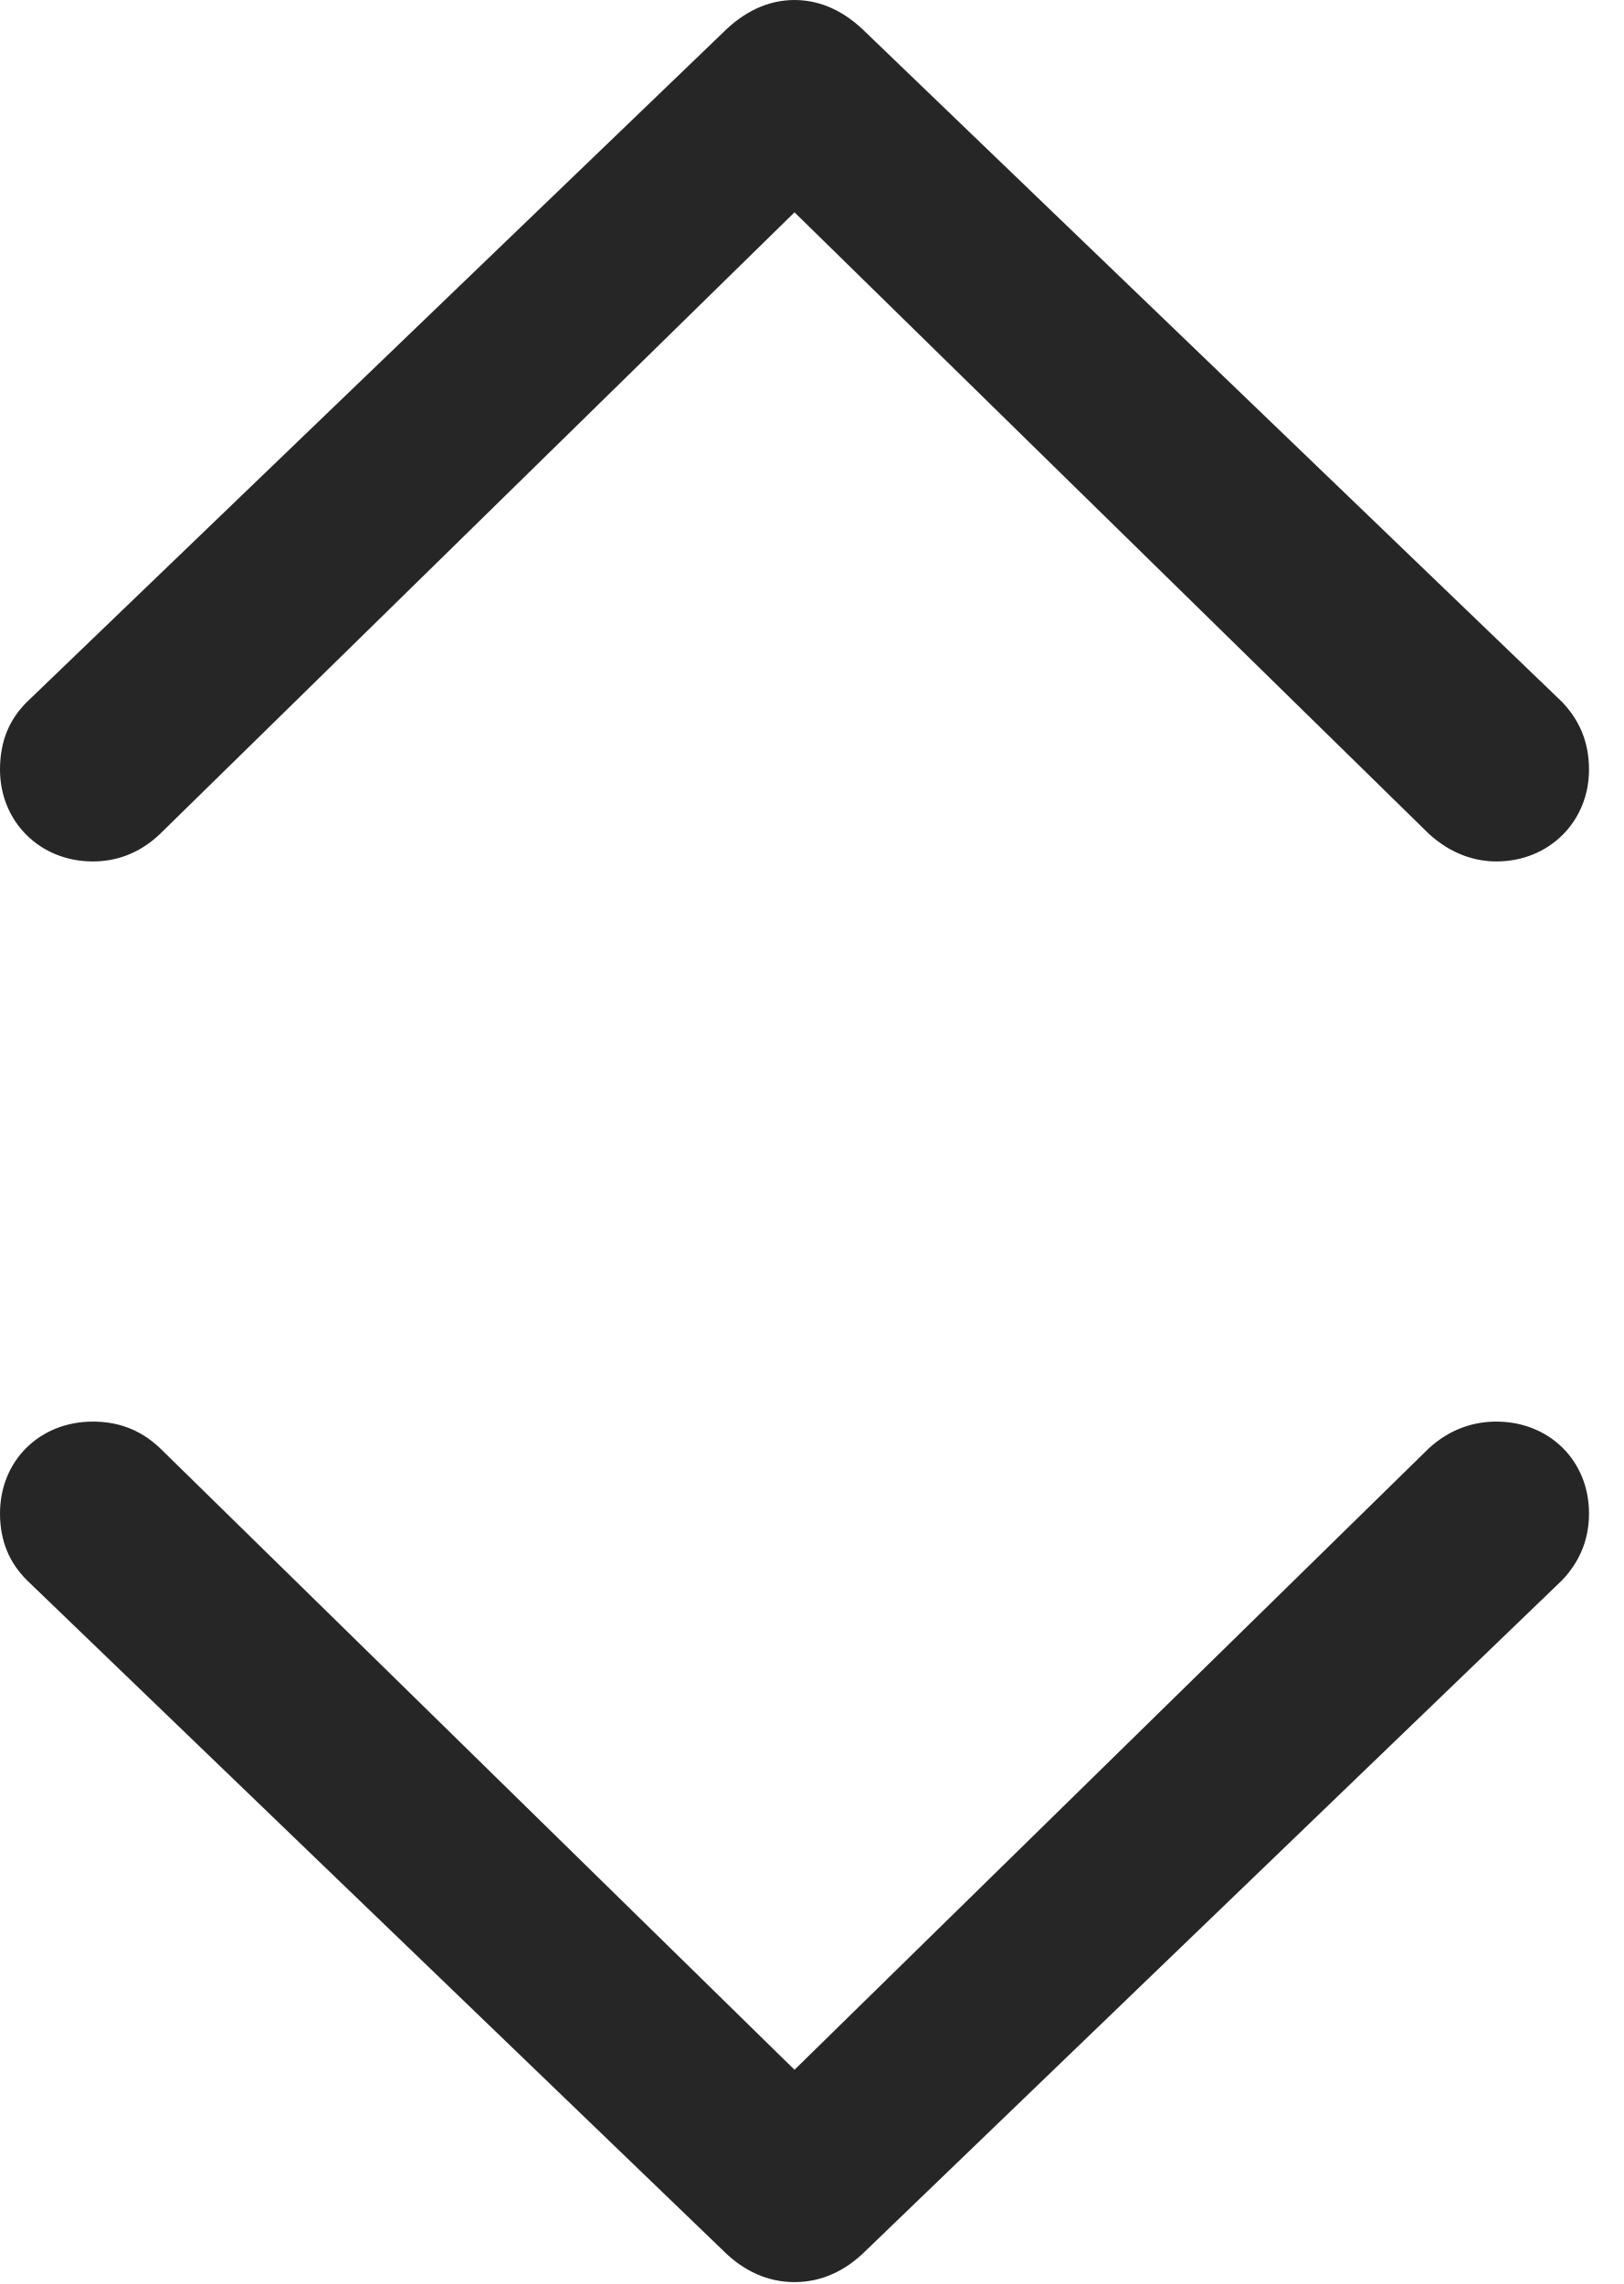
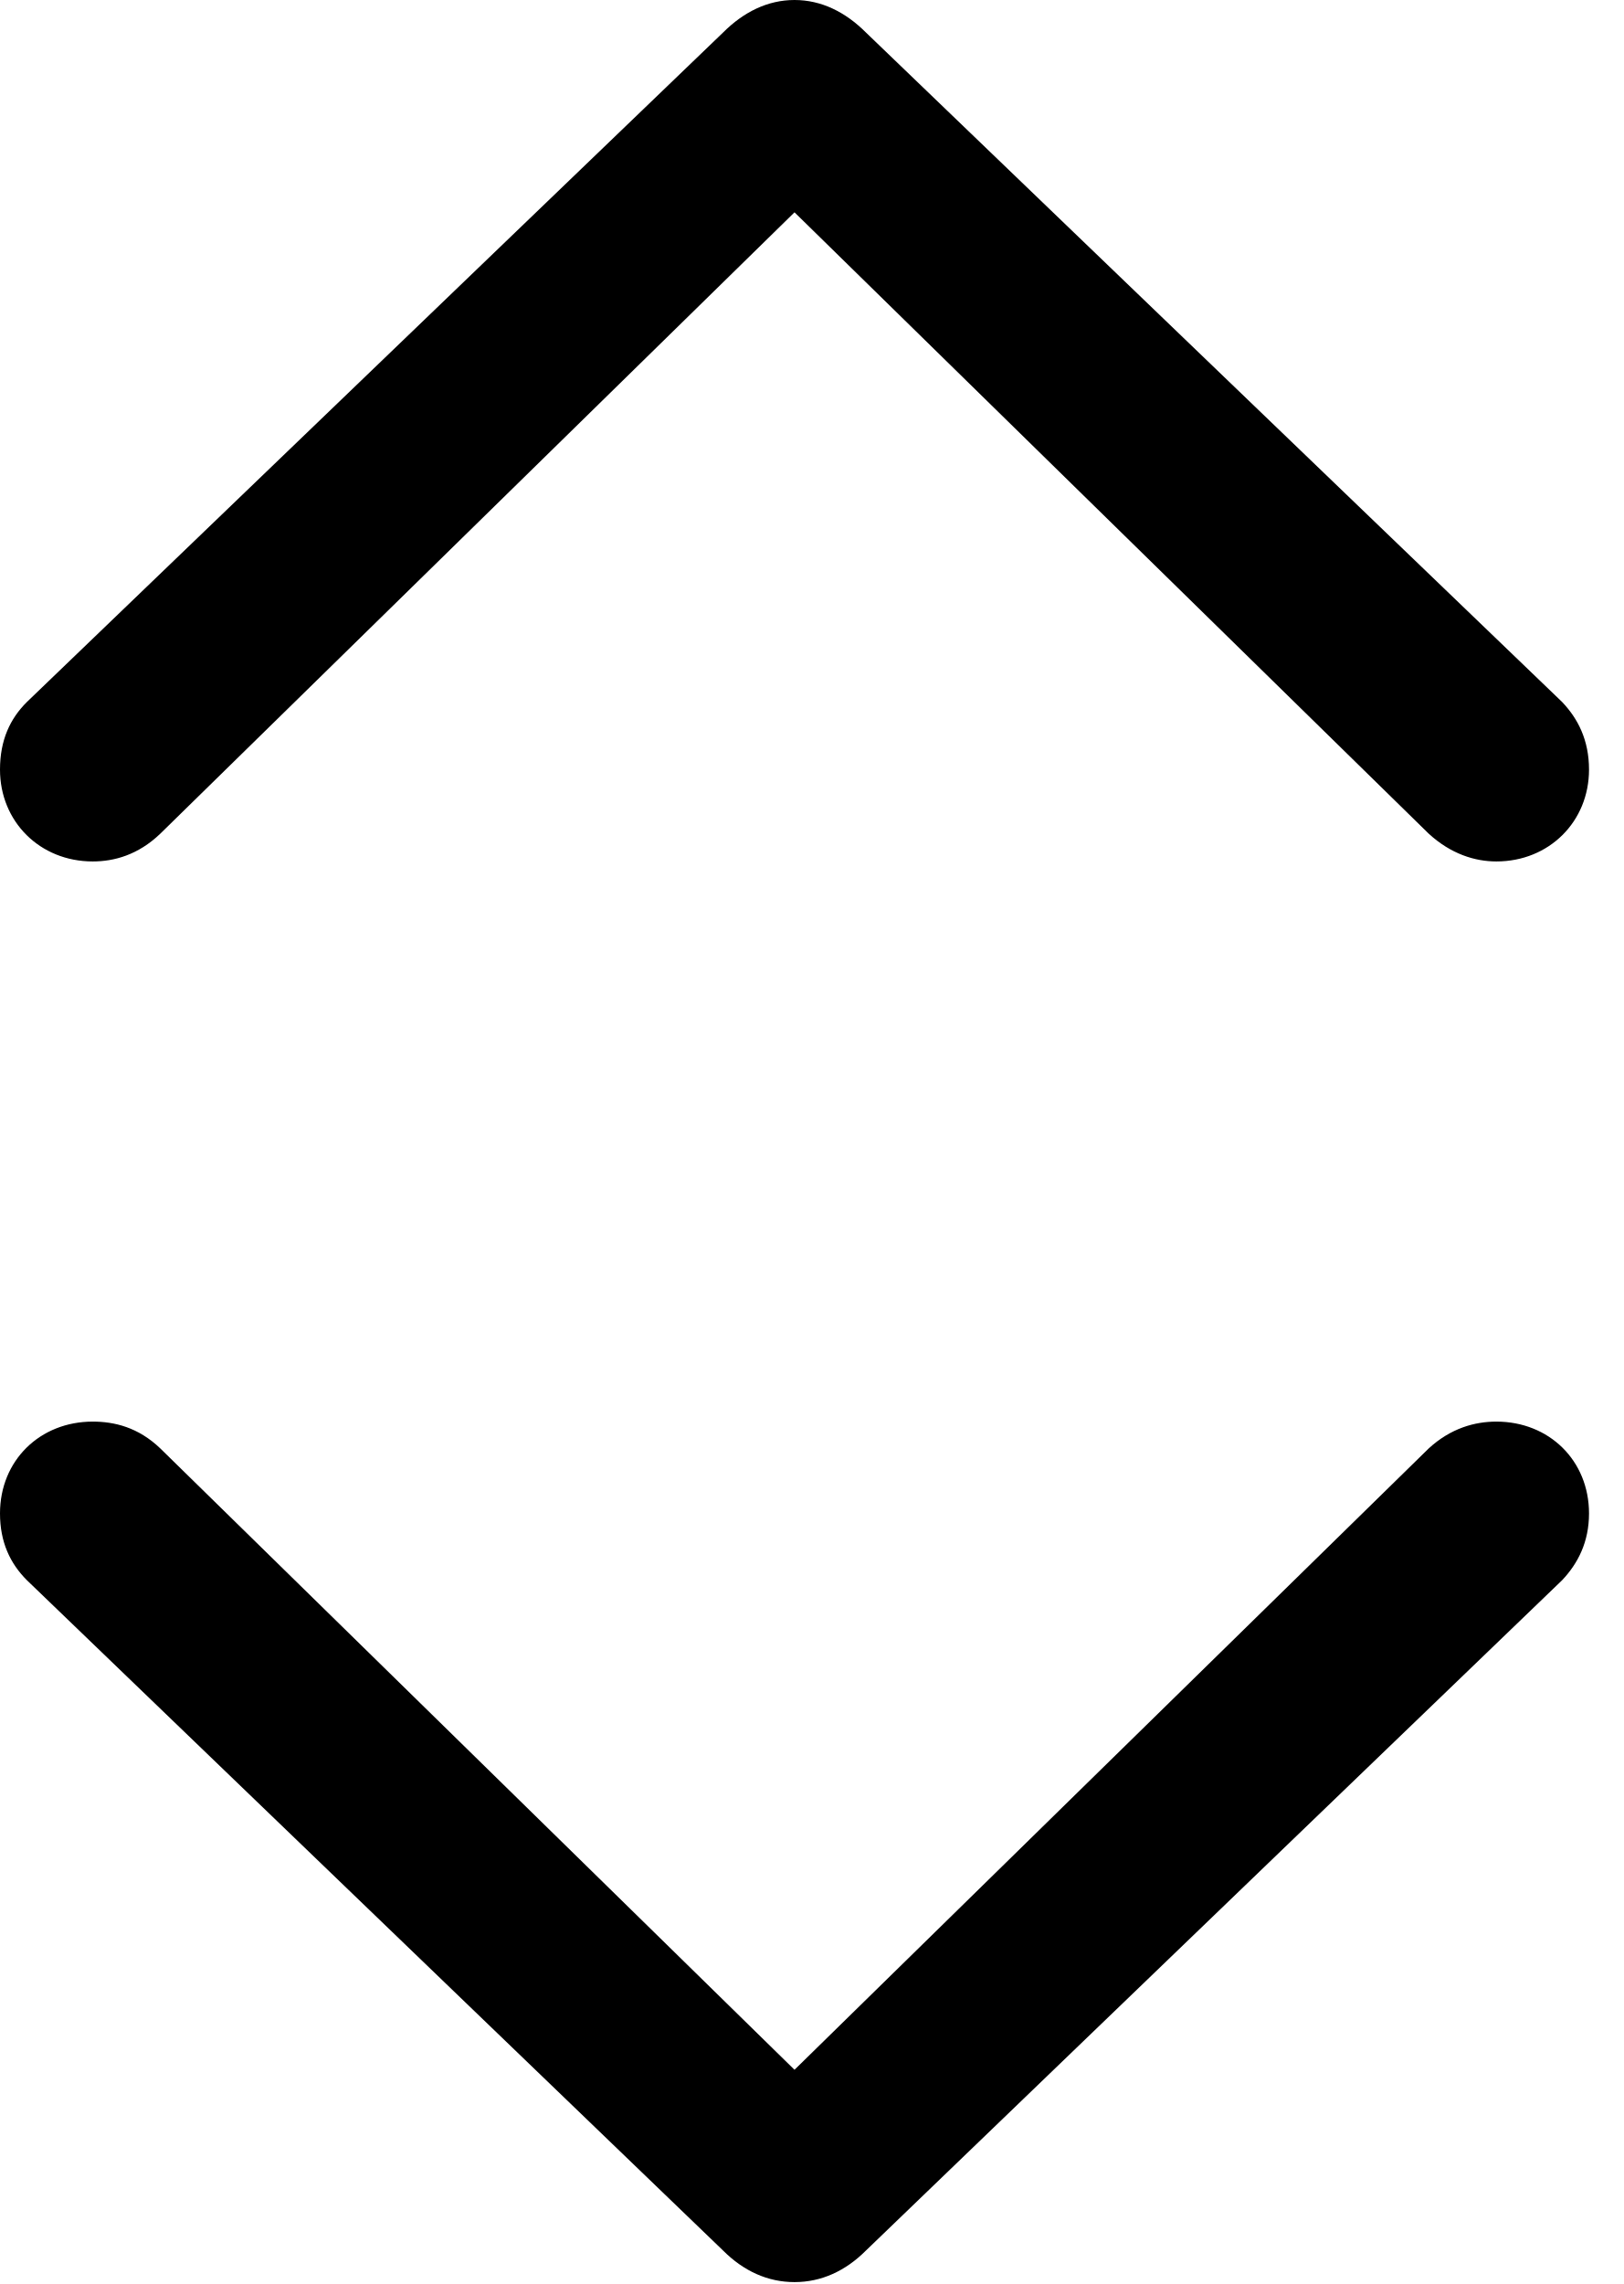
<svg xmlns="http://www.w3.org/2000/svg" version="1.1" viewBox="0 0 17.1 24.053">
  <g>
    <rect height="24.053" opacity="0" width="17.1" x="0" y="0" />
-     <path d="M8.369 0C8.086 0 7.832 0.127 7.617 0.342L0.283 7.393C0.107 7.568 0 7.793 0 8.105C0 8.652 0.42 9.072 0.977 9.072C1.201 9.072 1.455 9.004 1.689 8.779L8.369 2.236L15.049 8.779C15.283 8.994 15.537 9.072 15.762 9.072C16.318 9.072 16.738 8.652 16.738 8.105C16.738 7.793 16.621 7.568 16.455 7.393L9.121 0.342C8.906 0.127 8.652 0 8.369 0ZM8.369 24.033C8.652 24.033 8.906 23.916 9.121 23.701L16.455 16.641C16.621 16.465 16.738 16.24 16.738 15.938C16.738 15.381 16.318 14.971 15.762 14.971C15.537 14.971 15.283 15.039 15.049 15.254L8.369 21.797L1.689 15.254C1.455 15.029 1.201 14.971 0.977 14.971C0.42 14.971 0 15.381 0 15.938C0 16.24 0.107 16.465 0.283 16.641L7.617 23.701C7.832 23.916 8.086 24.033 8.369 24.033Z" fill="black" fill-opacity="0.85" />
+     <path d="M8.369 0C8.086 0 7.832 0.127 7.617 0.342L0.283 7.393C0.107 7.568 0 7.793 0 8.105C0 8.652 0.42 9.072 0.977 9.072C1.201 9.072 1.455 9.004 1.689 8.779L8.369 2.236L15.049 8.779C15.283 8.994 15.537 9.072 15.762 9.072C16.318 9.072 16.738 8.652 16.738 8.105C16.738 7.793 16.621 7.568 16.455 7.393L9.121 0.342C8.906 0.127 8.652 0 8.369 0ZM8.369 24.033C8.652 24.033 8.906 23.916 9.121 23.701L16.455 16.641C16.621 16.465 16.738 16.24 16.738 15.938C16.738 15.381 16.318 14.971 15.762 14.971C15.537 14.971 15.283 15.039 15.049 15.254L8.369 21.797L1.689 15.254C1.455 15.029 1.201 14.971 0.977 14.971C0.42 14.971 0 15.381 0 15.938C0 16.24 0.107 16.465 0.283 16.641L7.617 23.701C7.832 23.916 8.086 24.033 8.369 24.033Z" fill="currentColor" />
  </g>
</svg>
